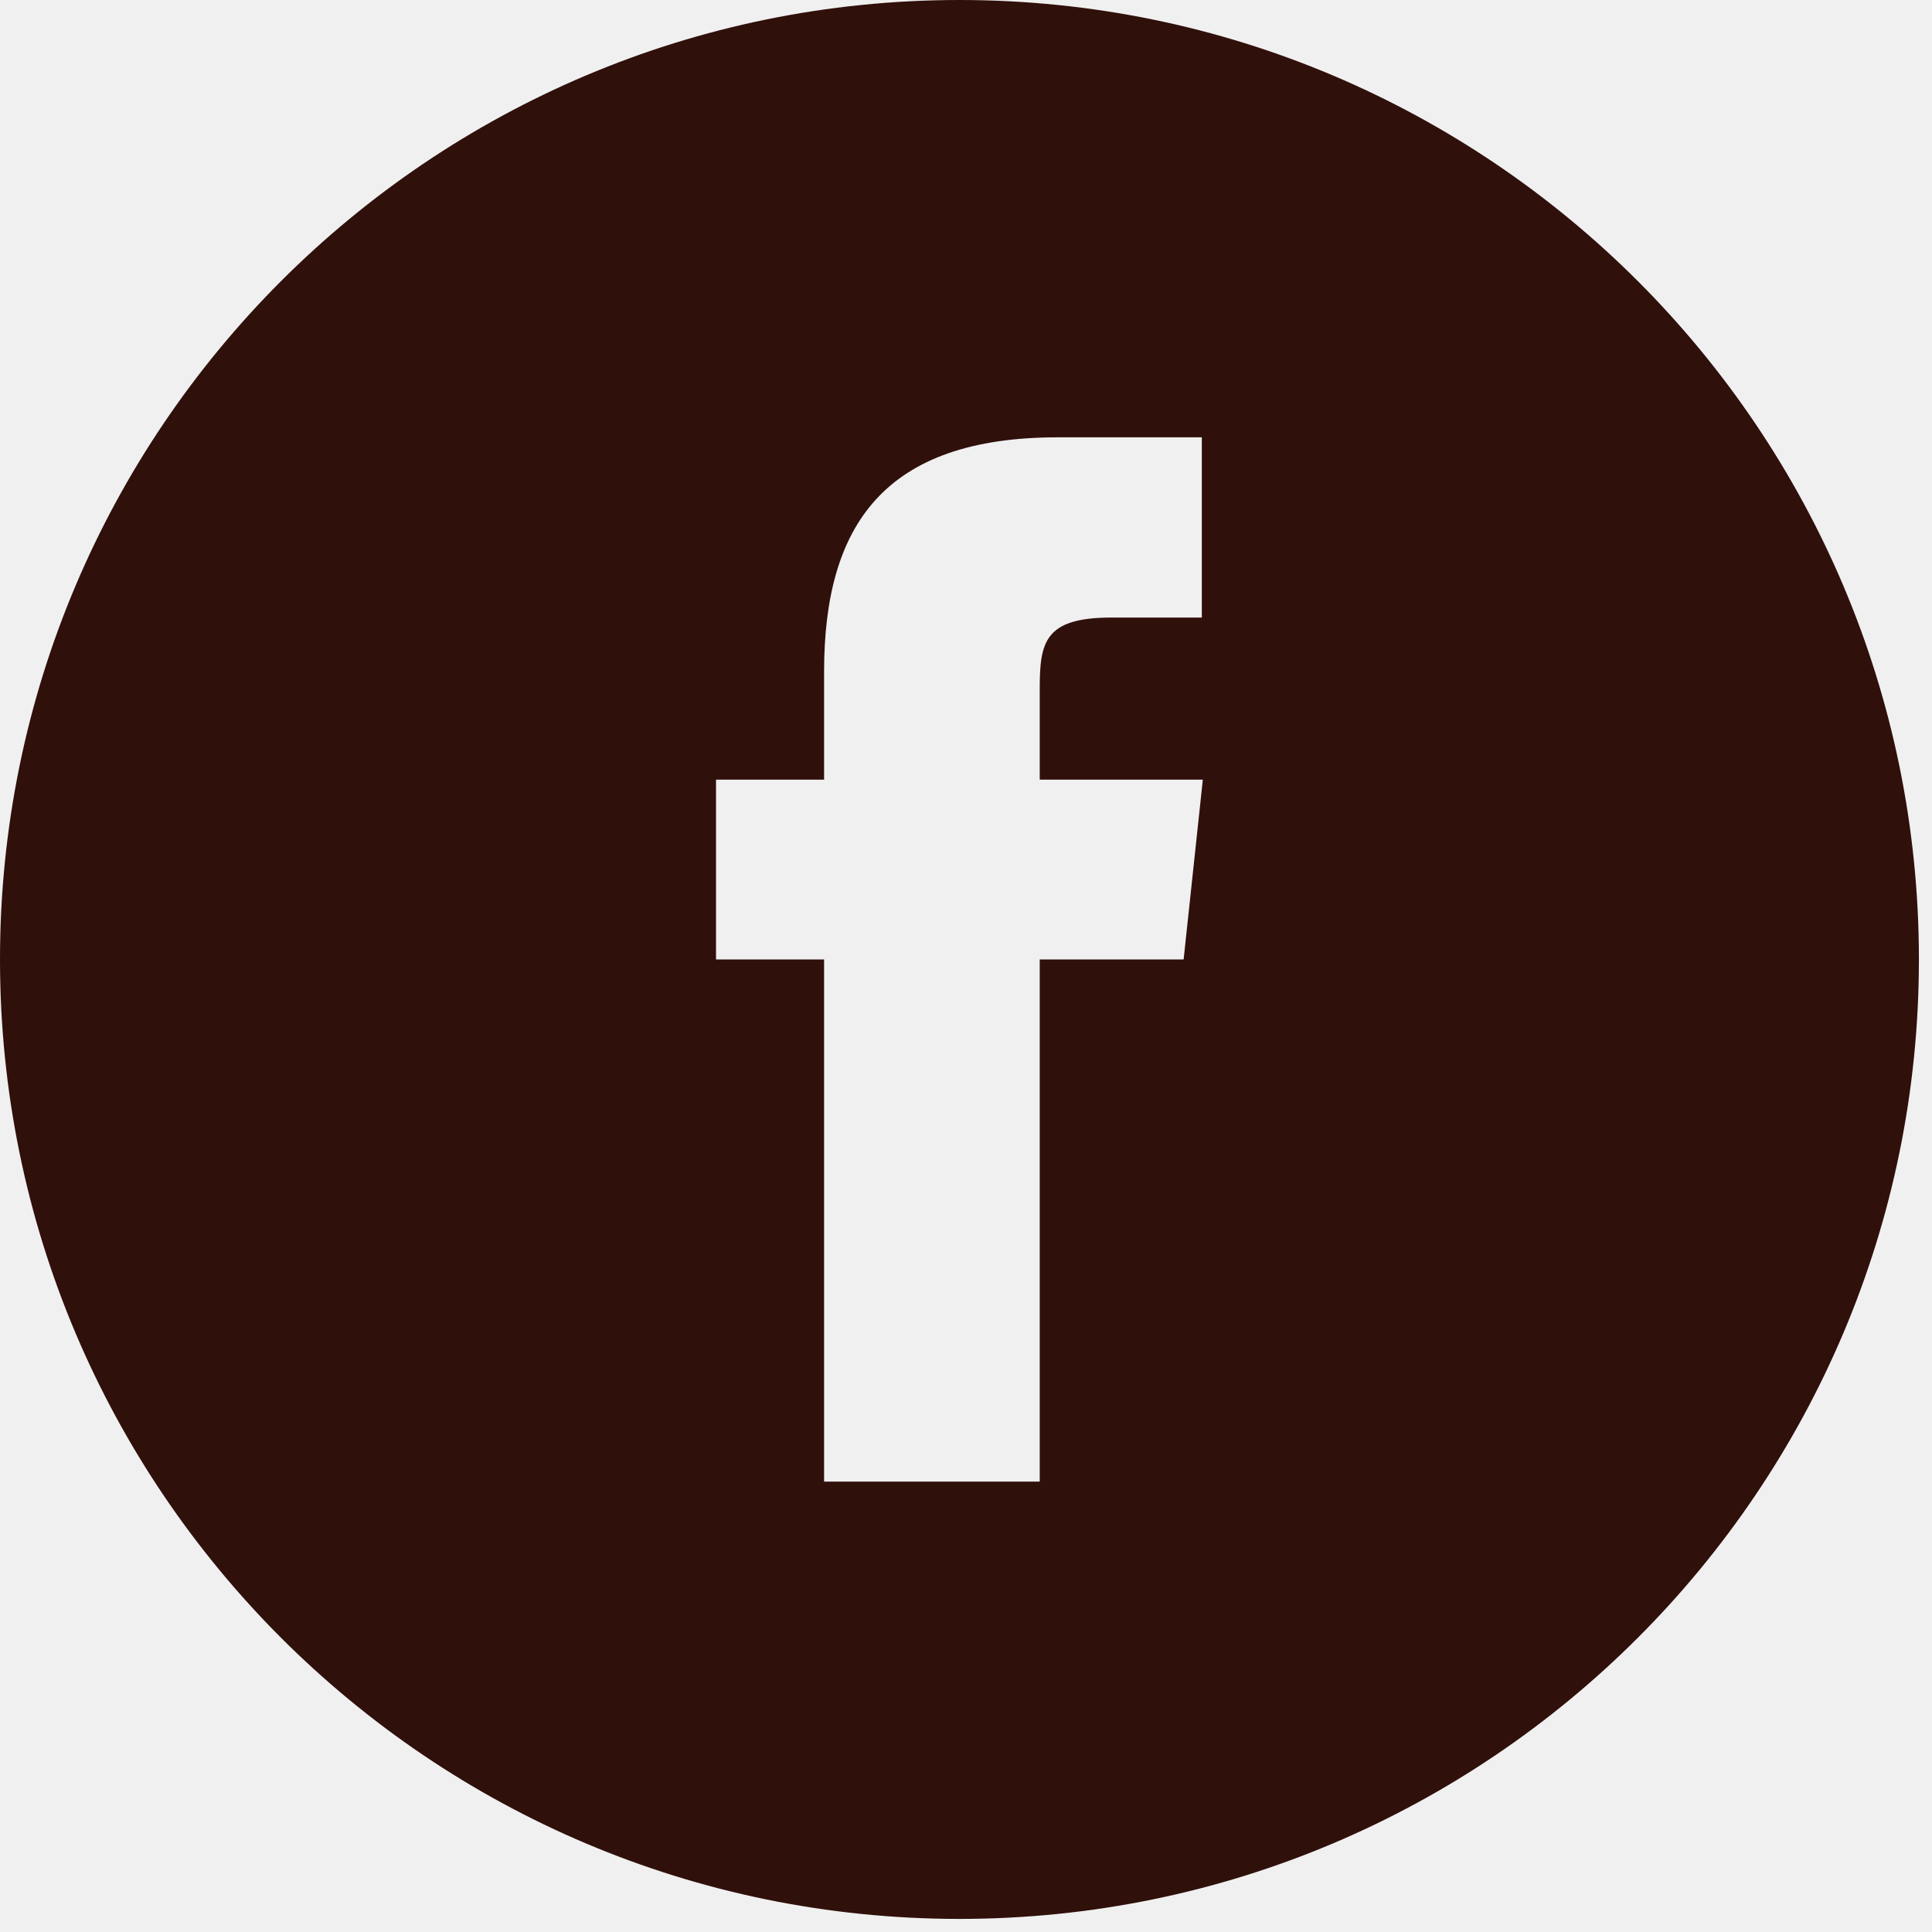
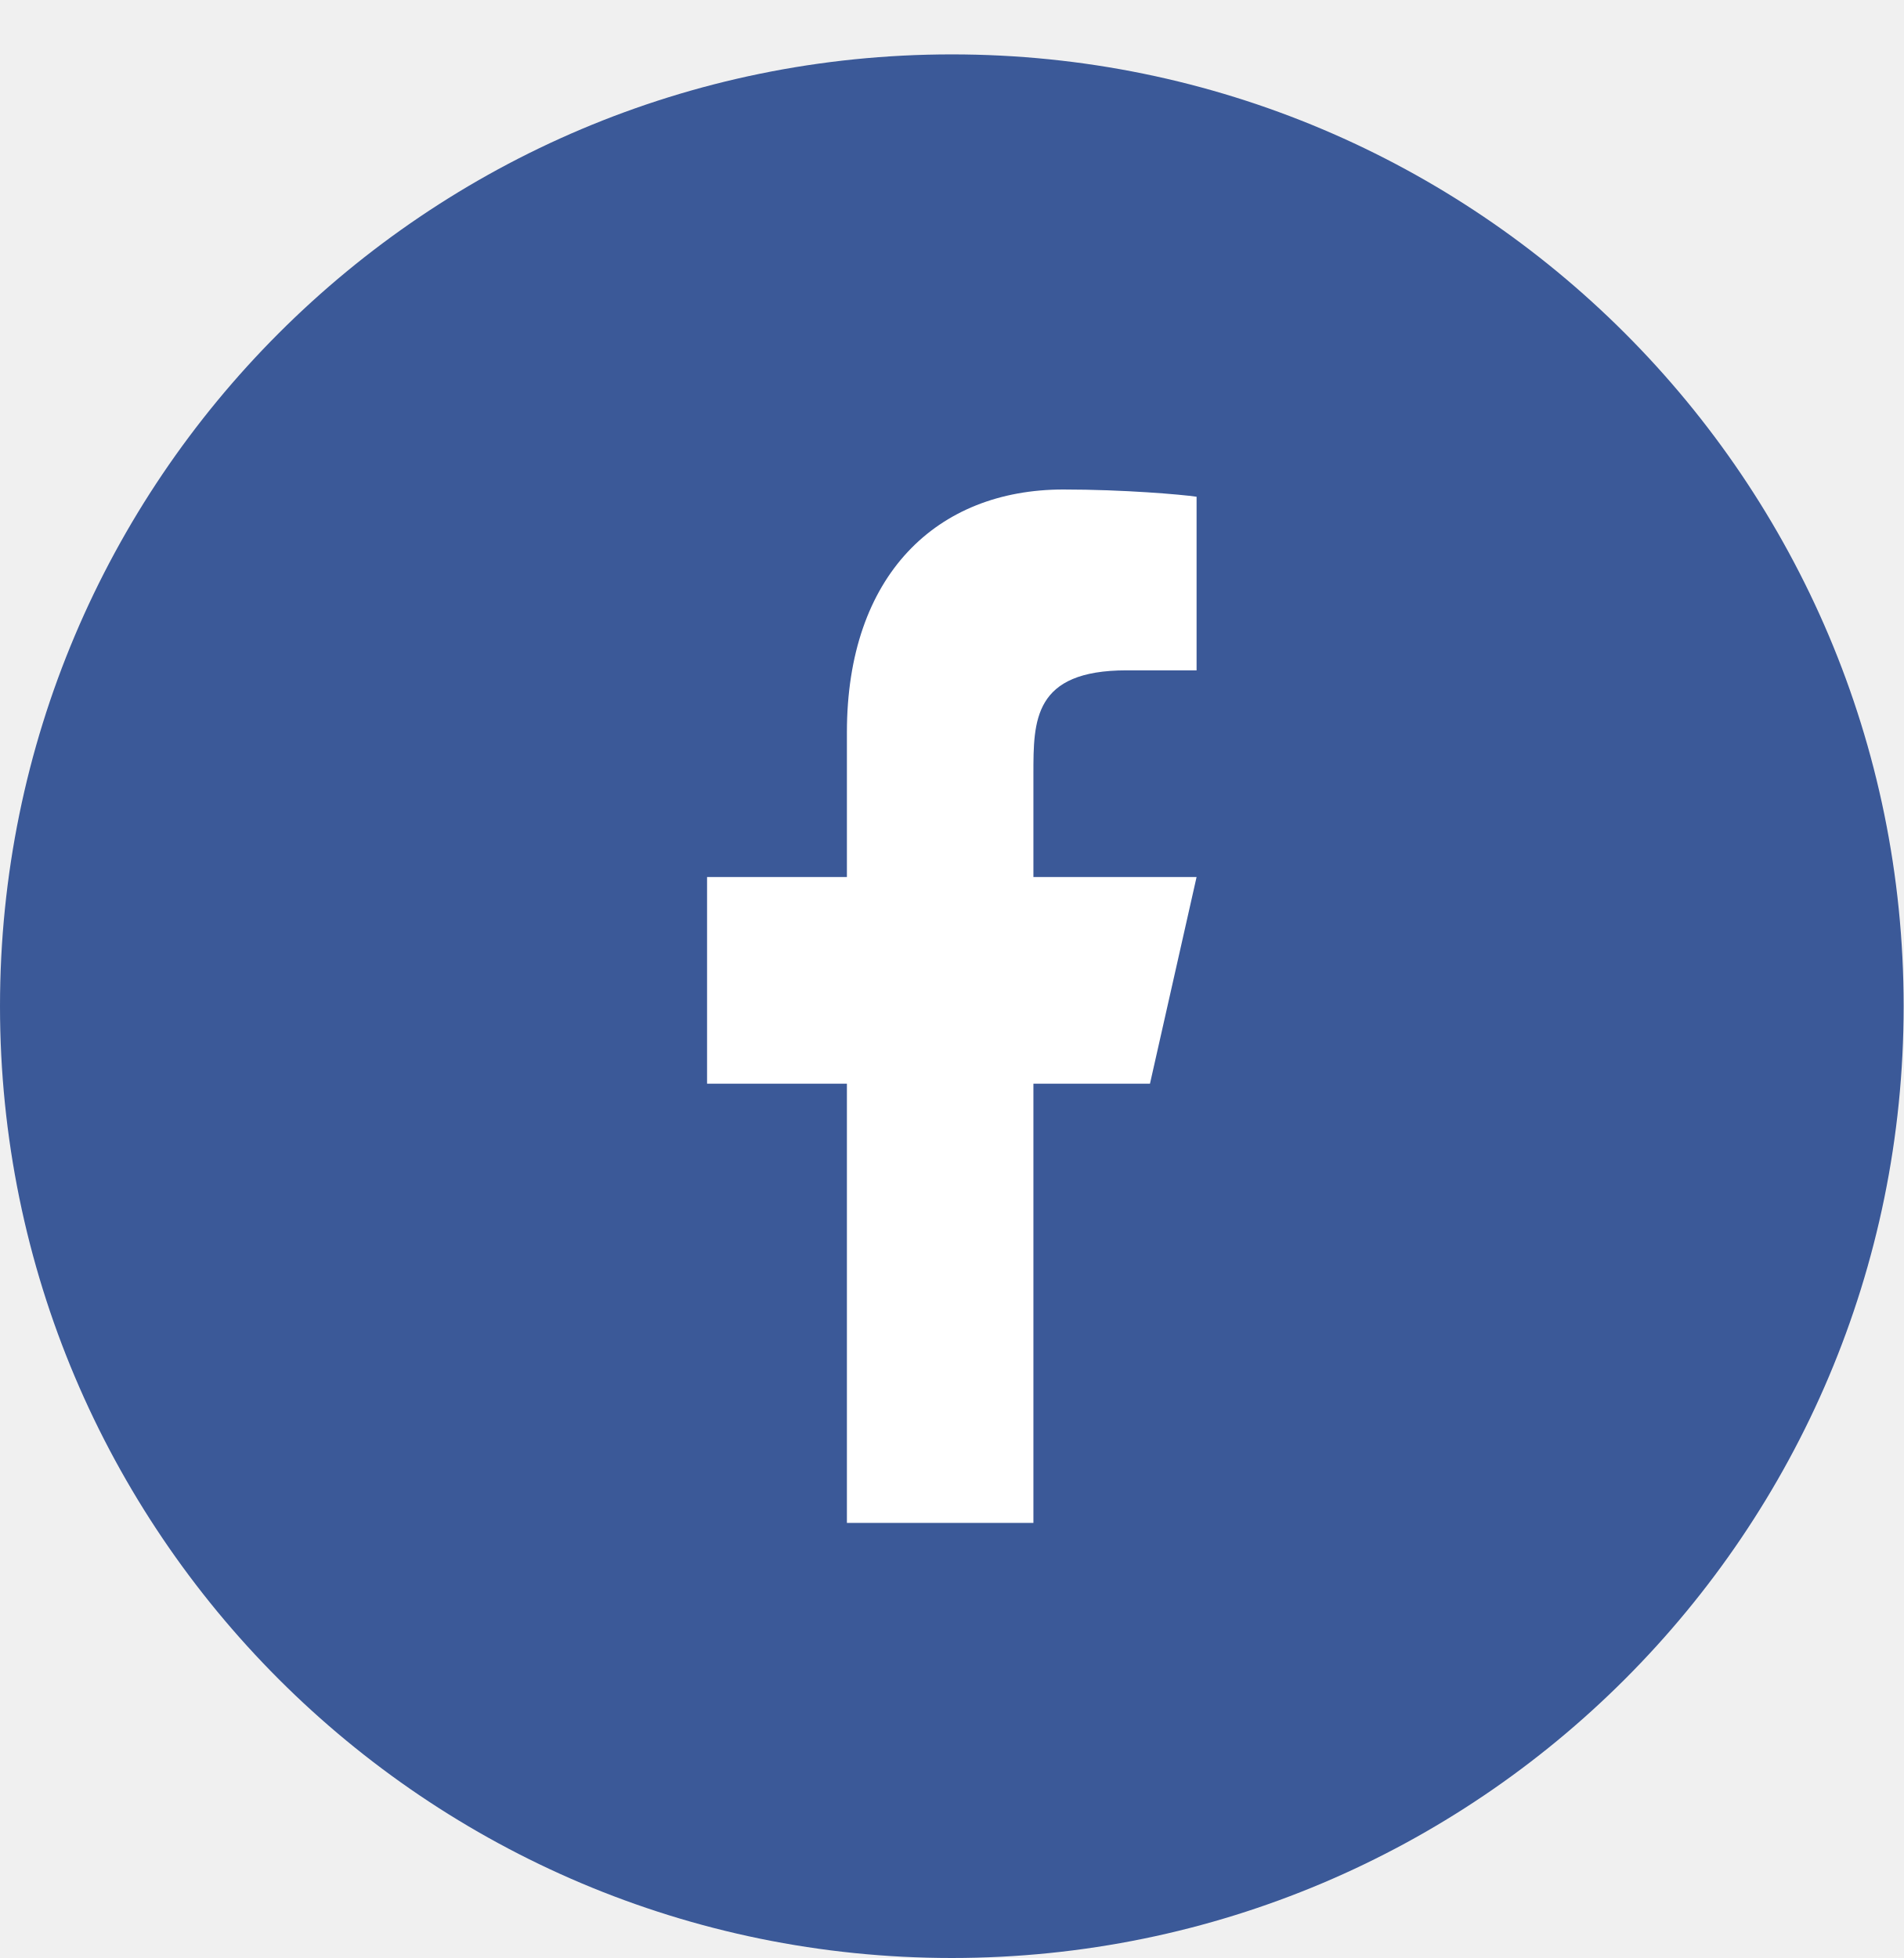
- <svg xmlns="http://www.w3.org/2000/svg" width="31" height="31" viewBox="0 0 31 31" fill="none">
-   <path fill-rule="evenodd" clip-rule="evenodd" d="M0 15.395C0 23.894 6.895 30.79 15.395 30.79C23.894 30.79 30.79 23.894 30.79 15.395C30.79 6.895 23.894 0 15.395 0C6.895 0 0 6.895 0 15.395ZM16.683 23.773H13.223V15.395H11.489V12.51H13.223V10.776C13.223 8.418 14.196 7.017 16.975 7.017H19.284V9.909H17.834C16.756 9.909 16.683 10.306 16.683 11.06V12.51H19.3L18.992 15.395H16.683V23.773Z" fill="#30100B" />
+ <svg xmlns="http://www.w3.org/2000/svg" width="35" height="36" viewBox="0 0 35 36" fill="none">
+   <g id="Share Icons">
+     <circle id="Ellipse 13" cx="17.5" cy="18.5" r="17.5" fill="#3B5998" />
+     <path id="Vector" d="M19 19.925H21.143L22 16.125H19V14.225C19 13.246 19 12.325 20.714 12.325H22V9.133C21.721 9.092 20.665 9 19.551 9C17.224 9 15.571 10.574 15.571 13.465V16.125H13V19.925H15.571V28H19V19.925Z" fill="white" />
+   </g>
</svg>
